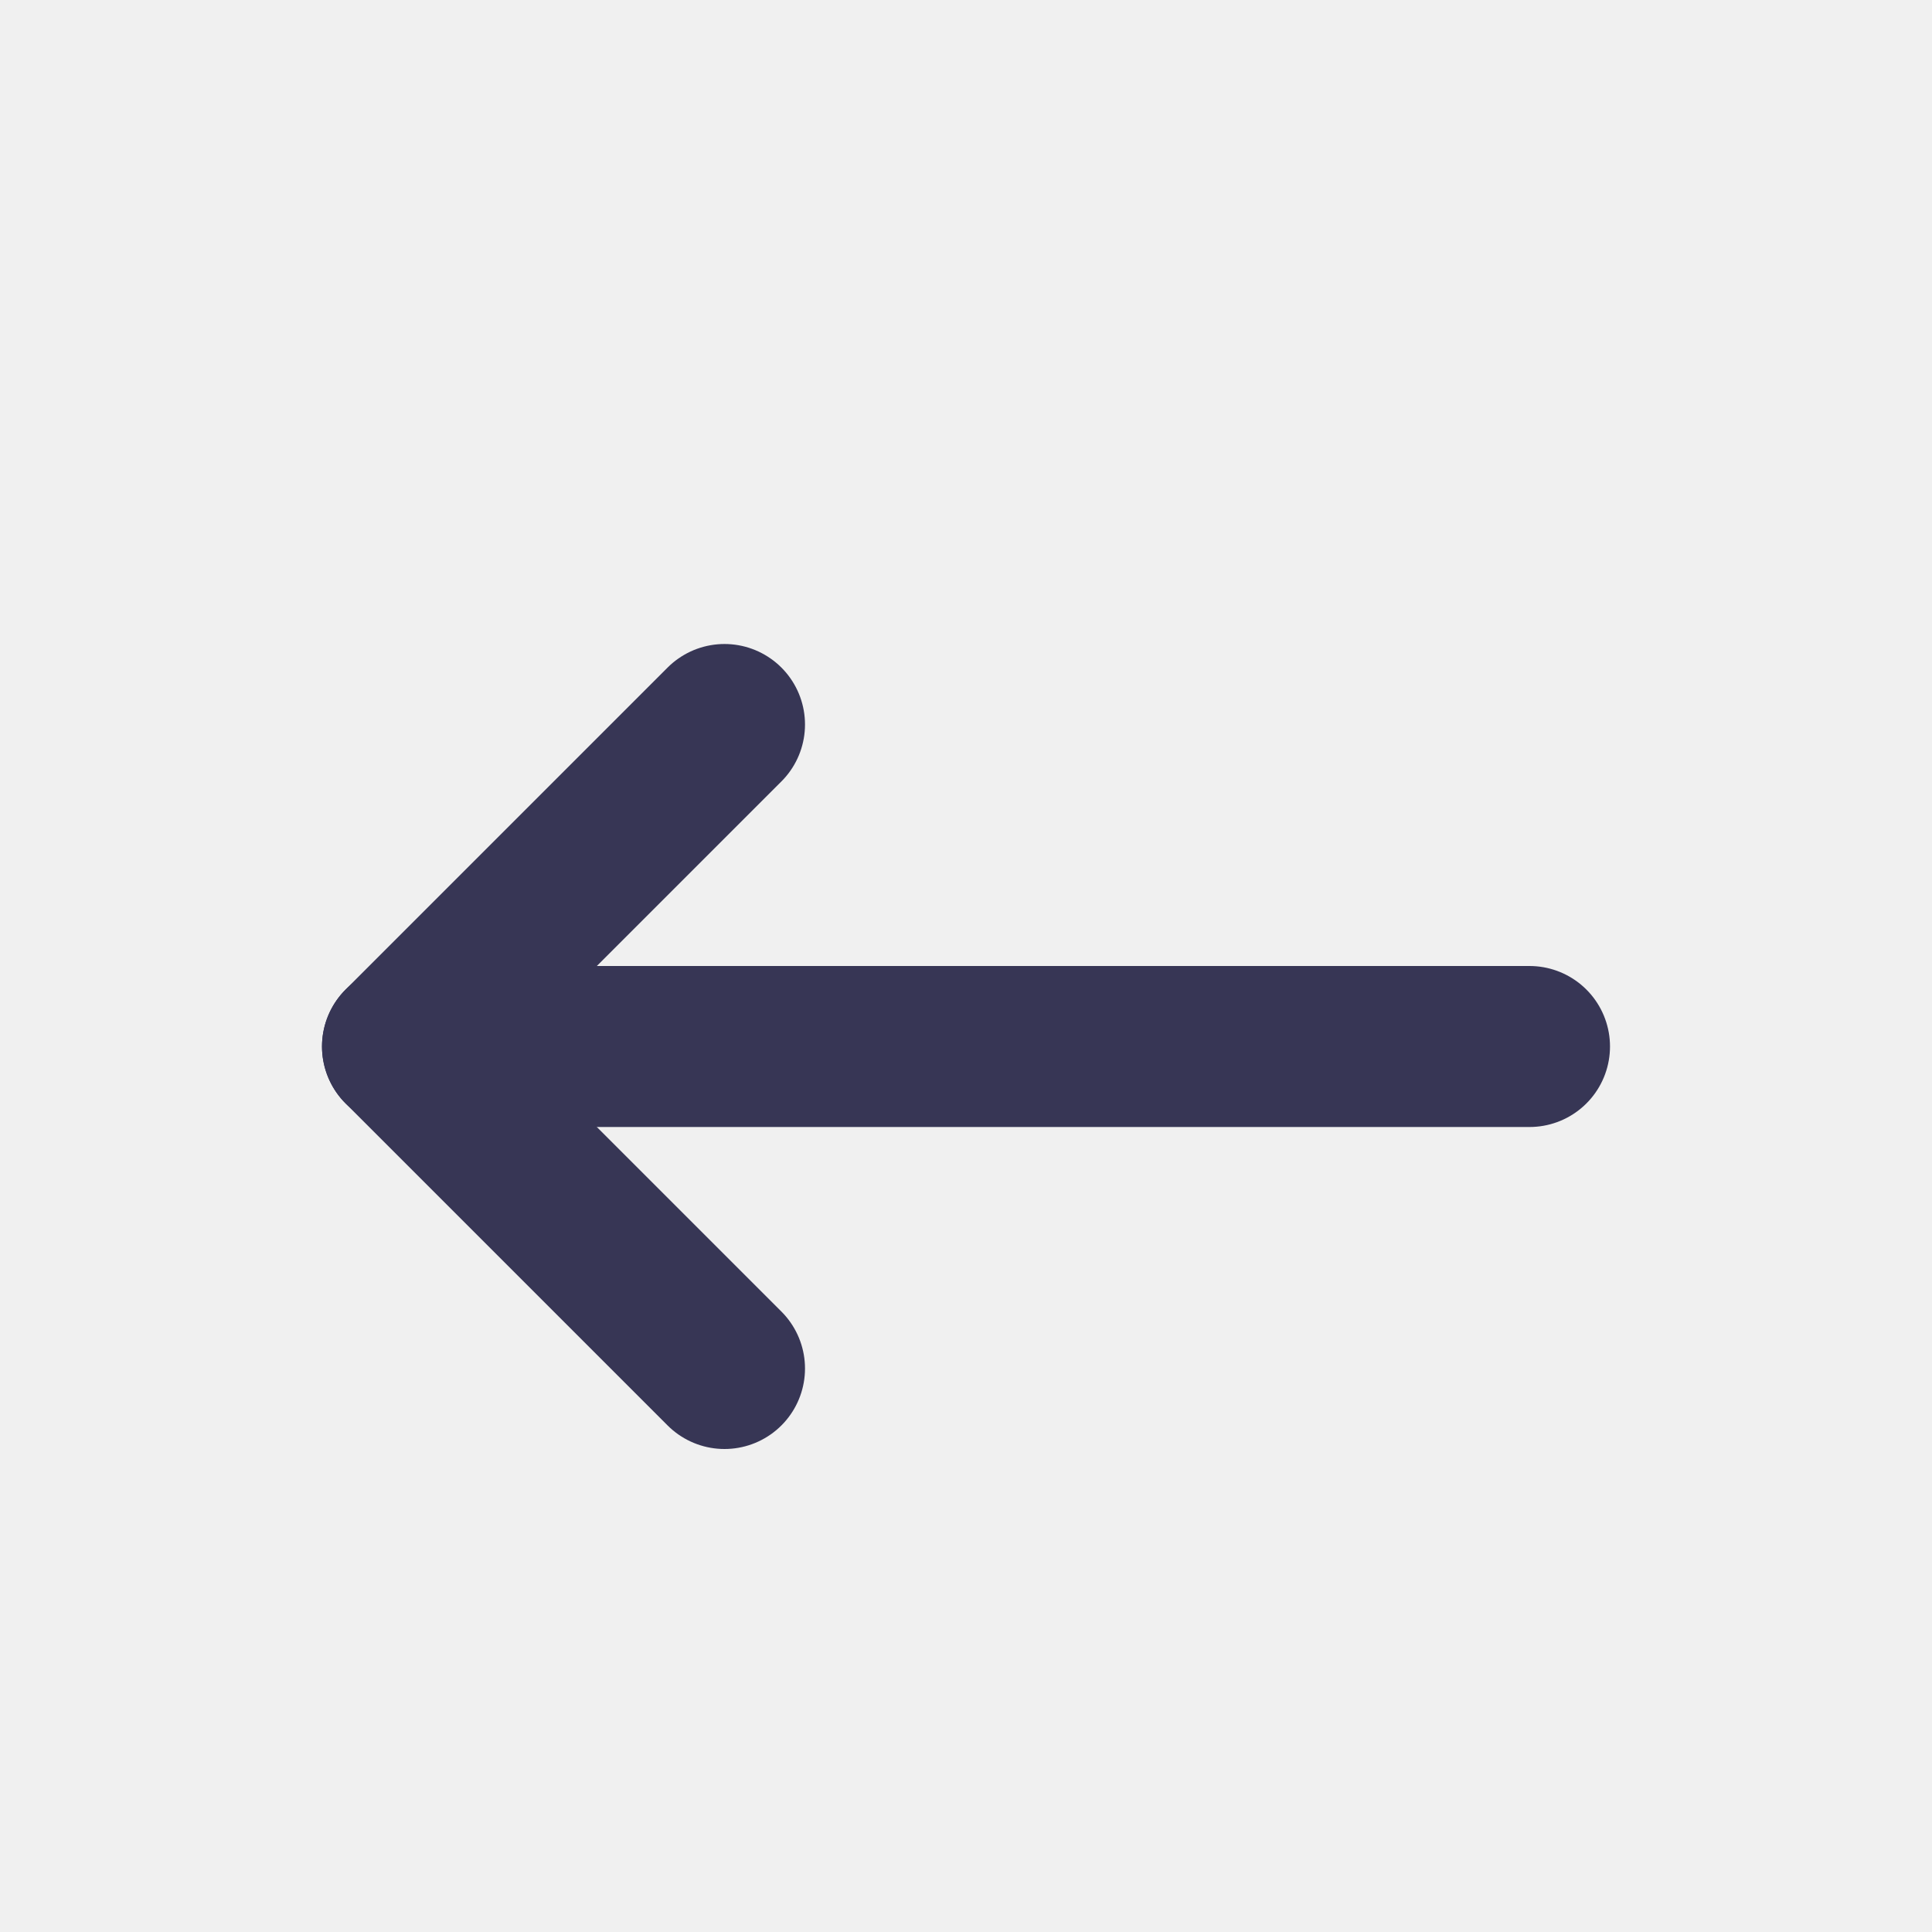
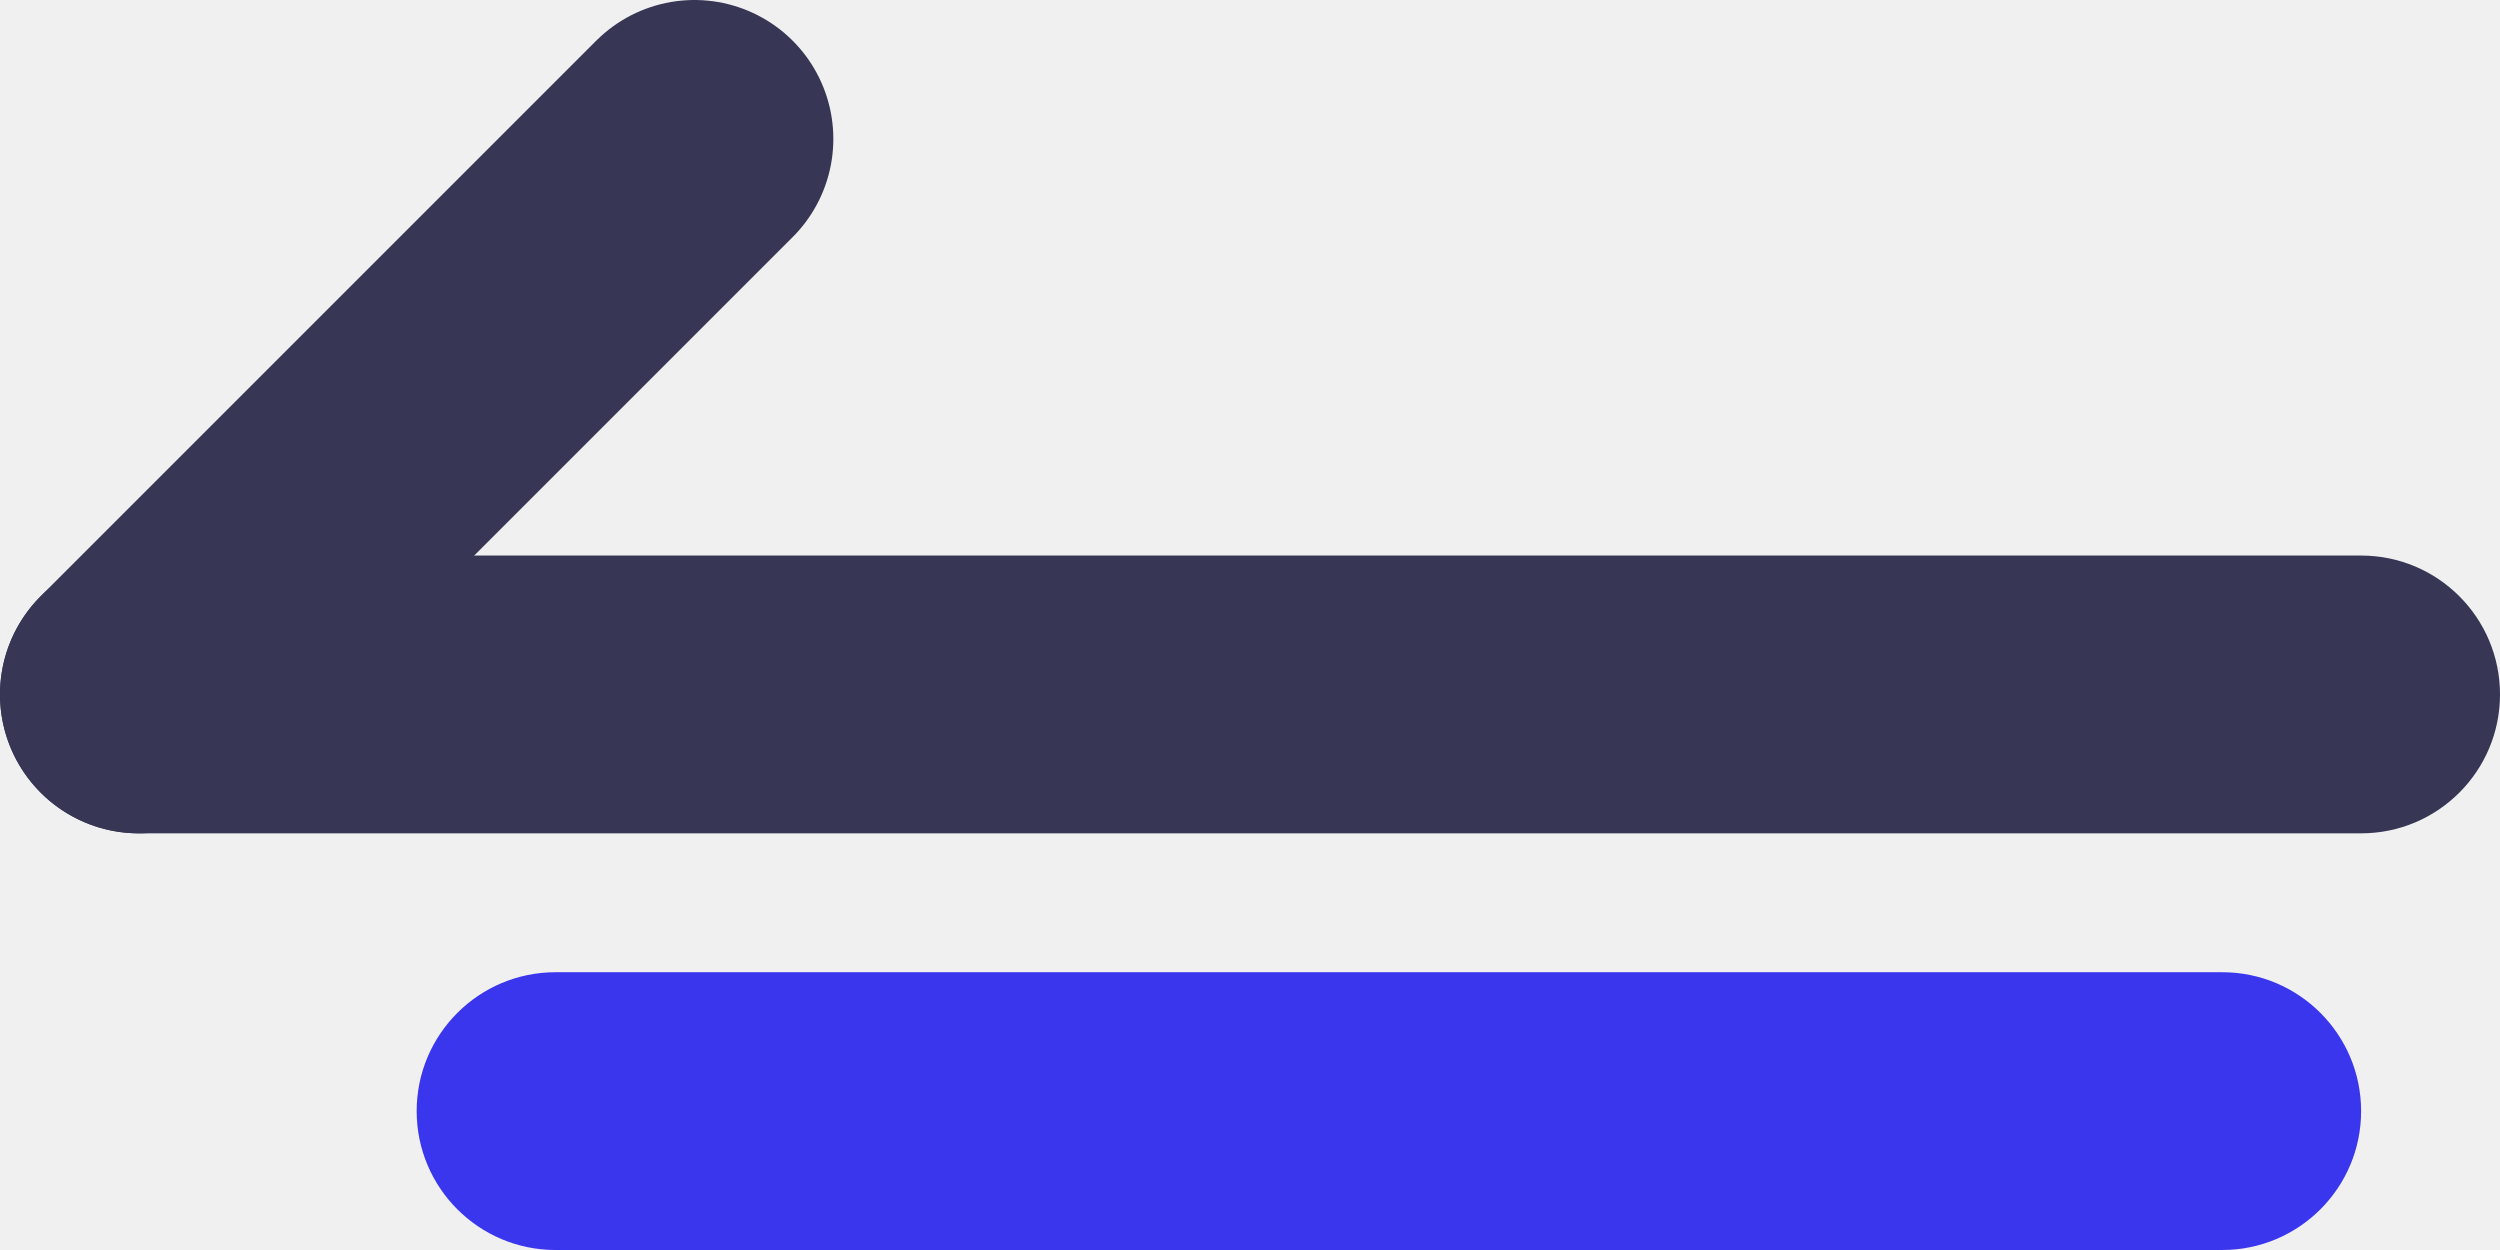
- <svg xmlns="http://www.w3.org/2000/svg" width="24px" height="24px" viewBox="0 0 24 24" version="1.1">
+ <svg xmlns="http://www.w3.org/2000/svg" width="18px" height="9px" viewBox="0 0 18 9" version="1.1">
  <g id="DO-IT" stroke="none" stroke-width="1" fill="none" fill-rule="evenodd">
-     <g id="DOIT视觉规范" transform="translate(-308, -495)">
+     <g id="DOIT视觉规范" transform="translate(-311, -502)">
      <g id="doit-icon-back" transform="translate(308, 495)">
        <rect id="矩形" fill-opacity="0" fill="#FFFFFF" x="0" y="0" width="24" height="24" />
-         <line x1="19" y1="13" x2="5" y2="13" id="直线" stroke="#373655" stroke-width="2" stroke-linecap="round" stroke-linejoin="round" />
-         <polyline id="路径-15" stroke="#373655" stroke-width="2" stroke-linecap="round" stroke-linejoin="round" points="9 9 5 13 9 17" />
+         <rect id="矩形" fill="#373655" x="3" y="11" width="18" height="2" rx="1" />
+         <line x1="8" y1="8" x2="4" y2="12" id="路径-15" stroke="#373655" stroke-width="2" stroke-linecap="round" stroke-linejoin="round" />
+         <rect id="矩形备份" fill="#3A36EE" x="6" y="14" width="14" height="2" rx="1" />
      </g>
    </g>
  </g>
</svg>
